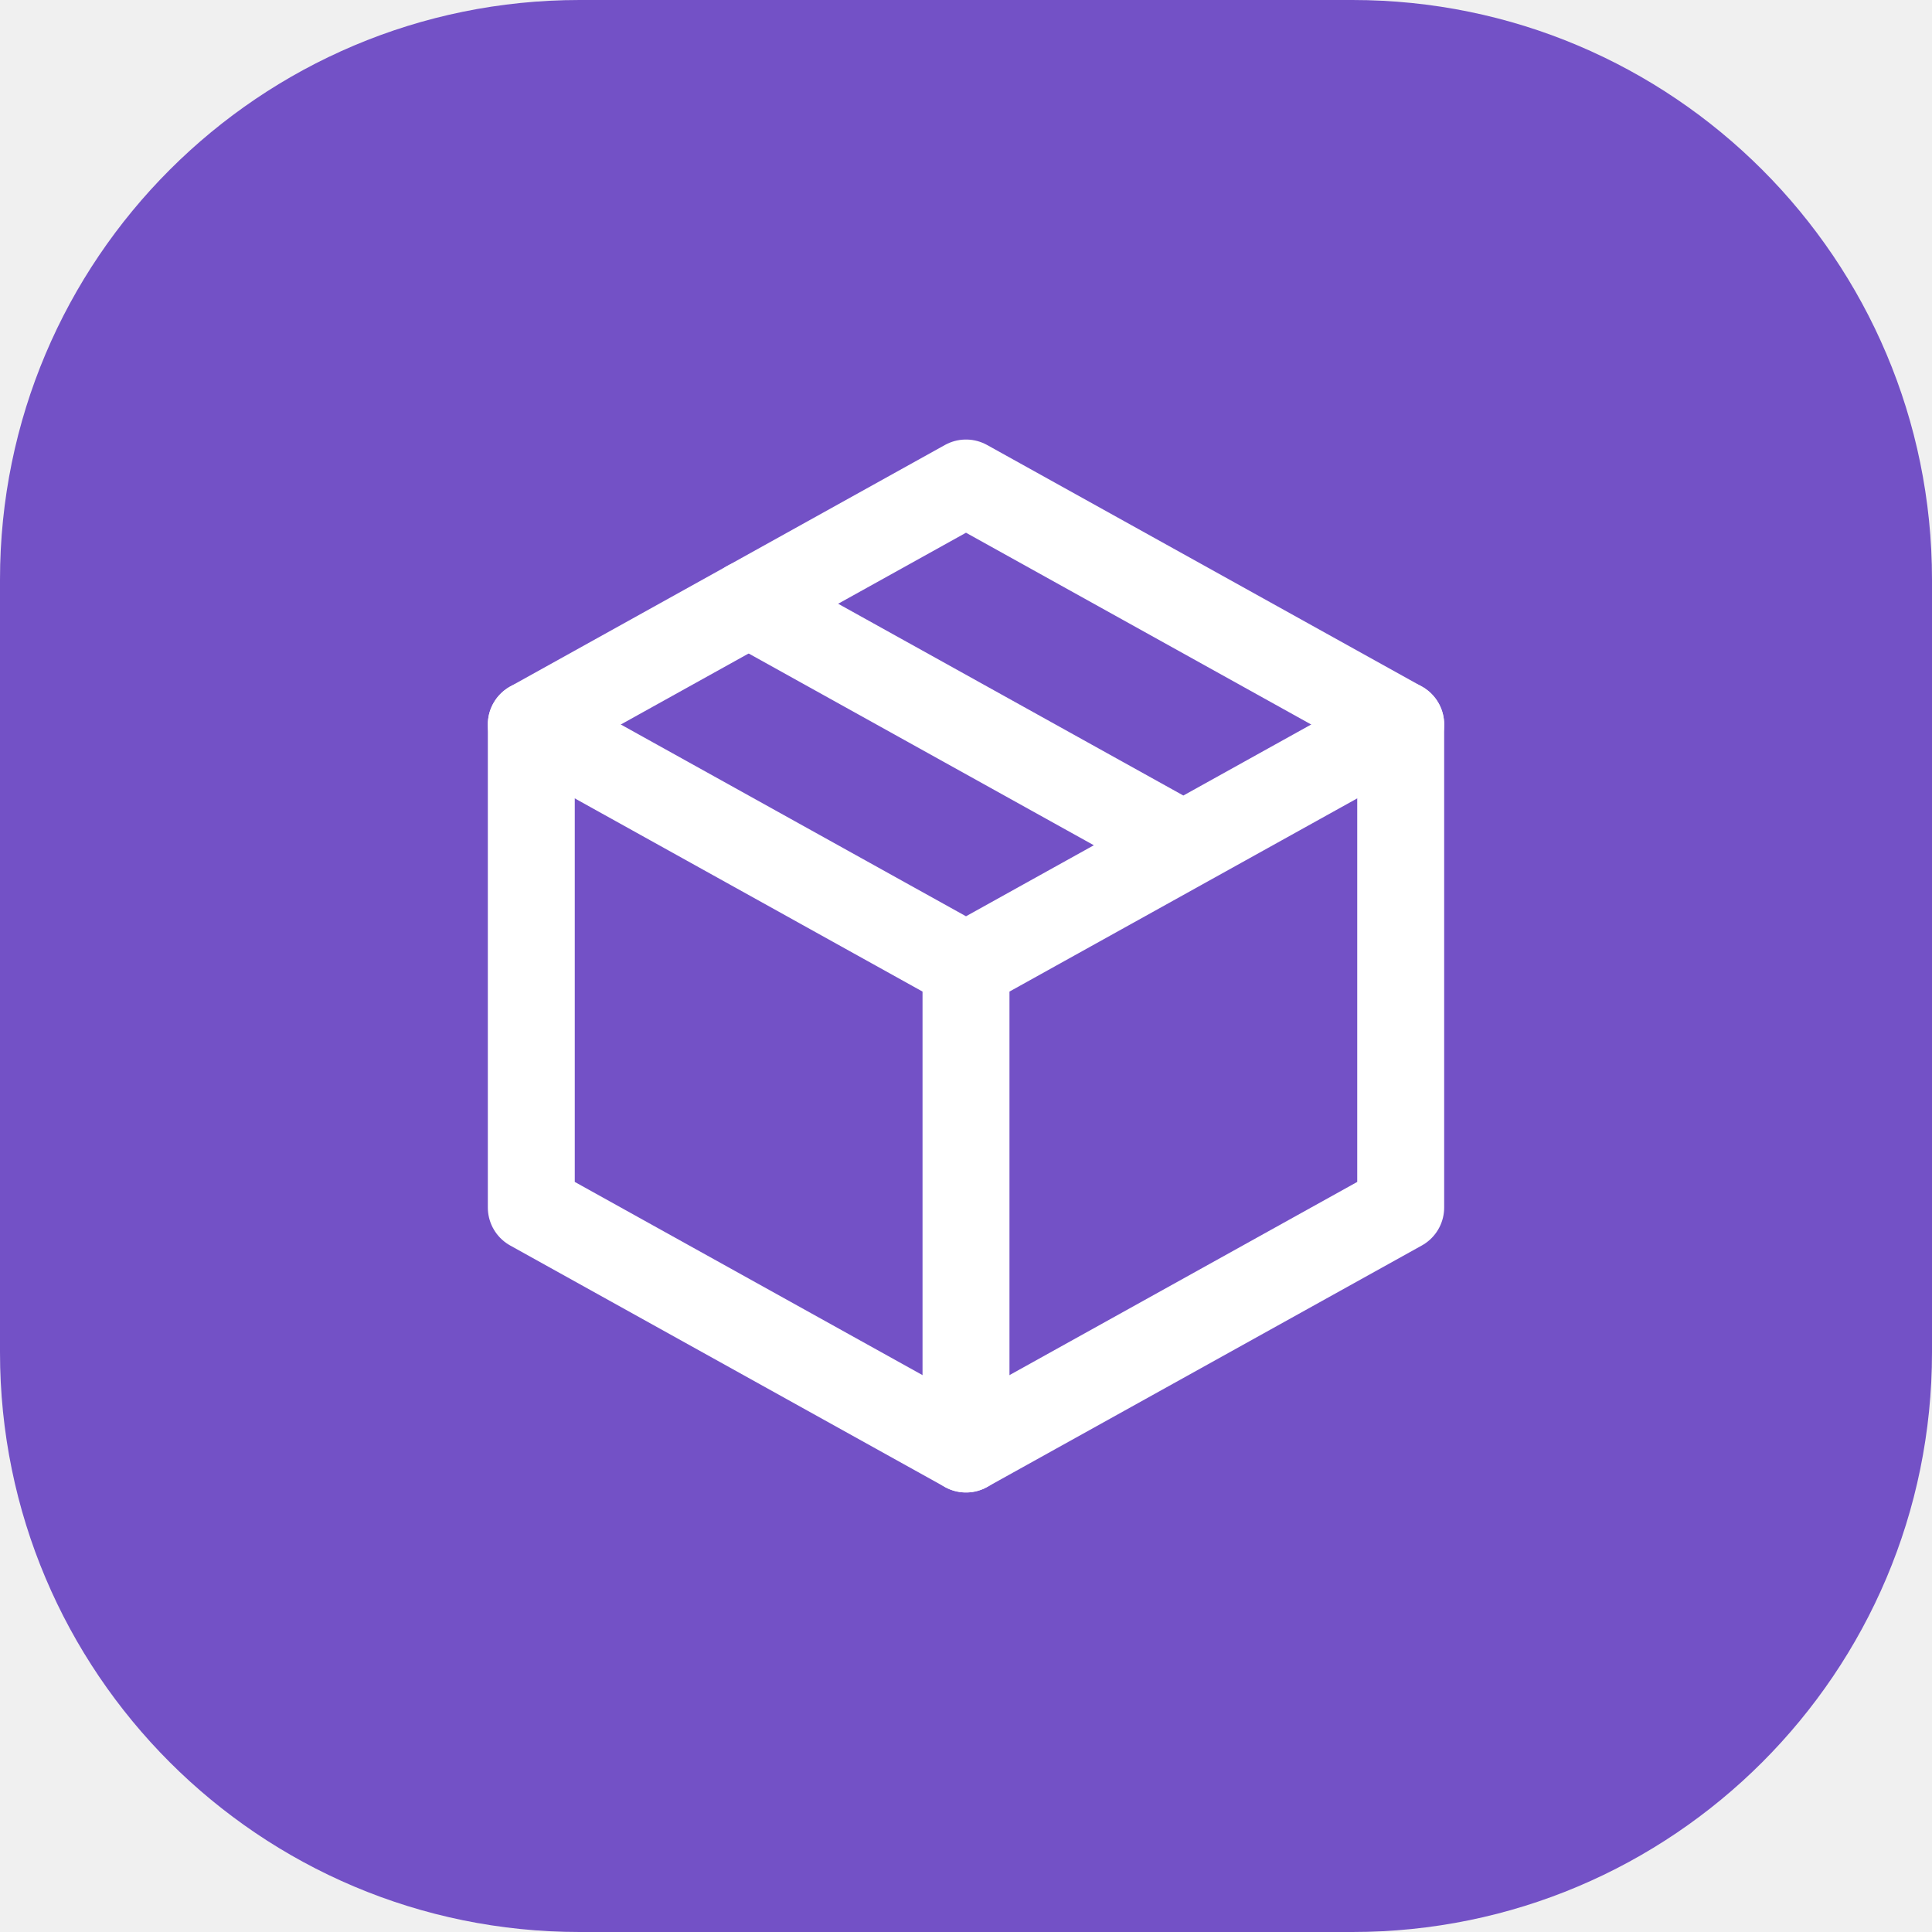
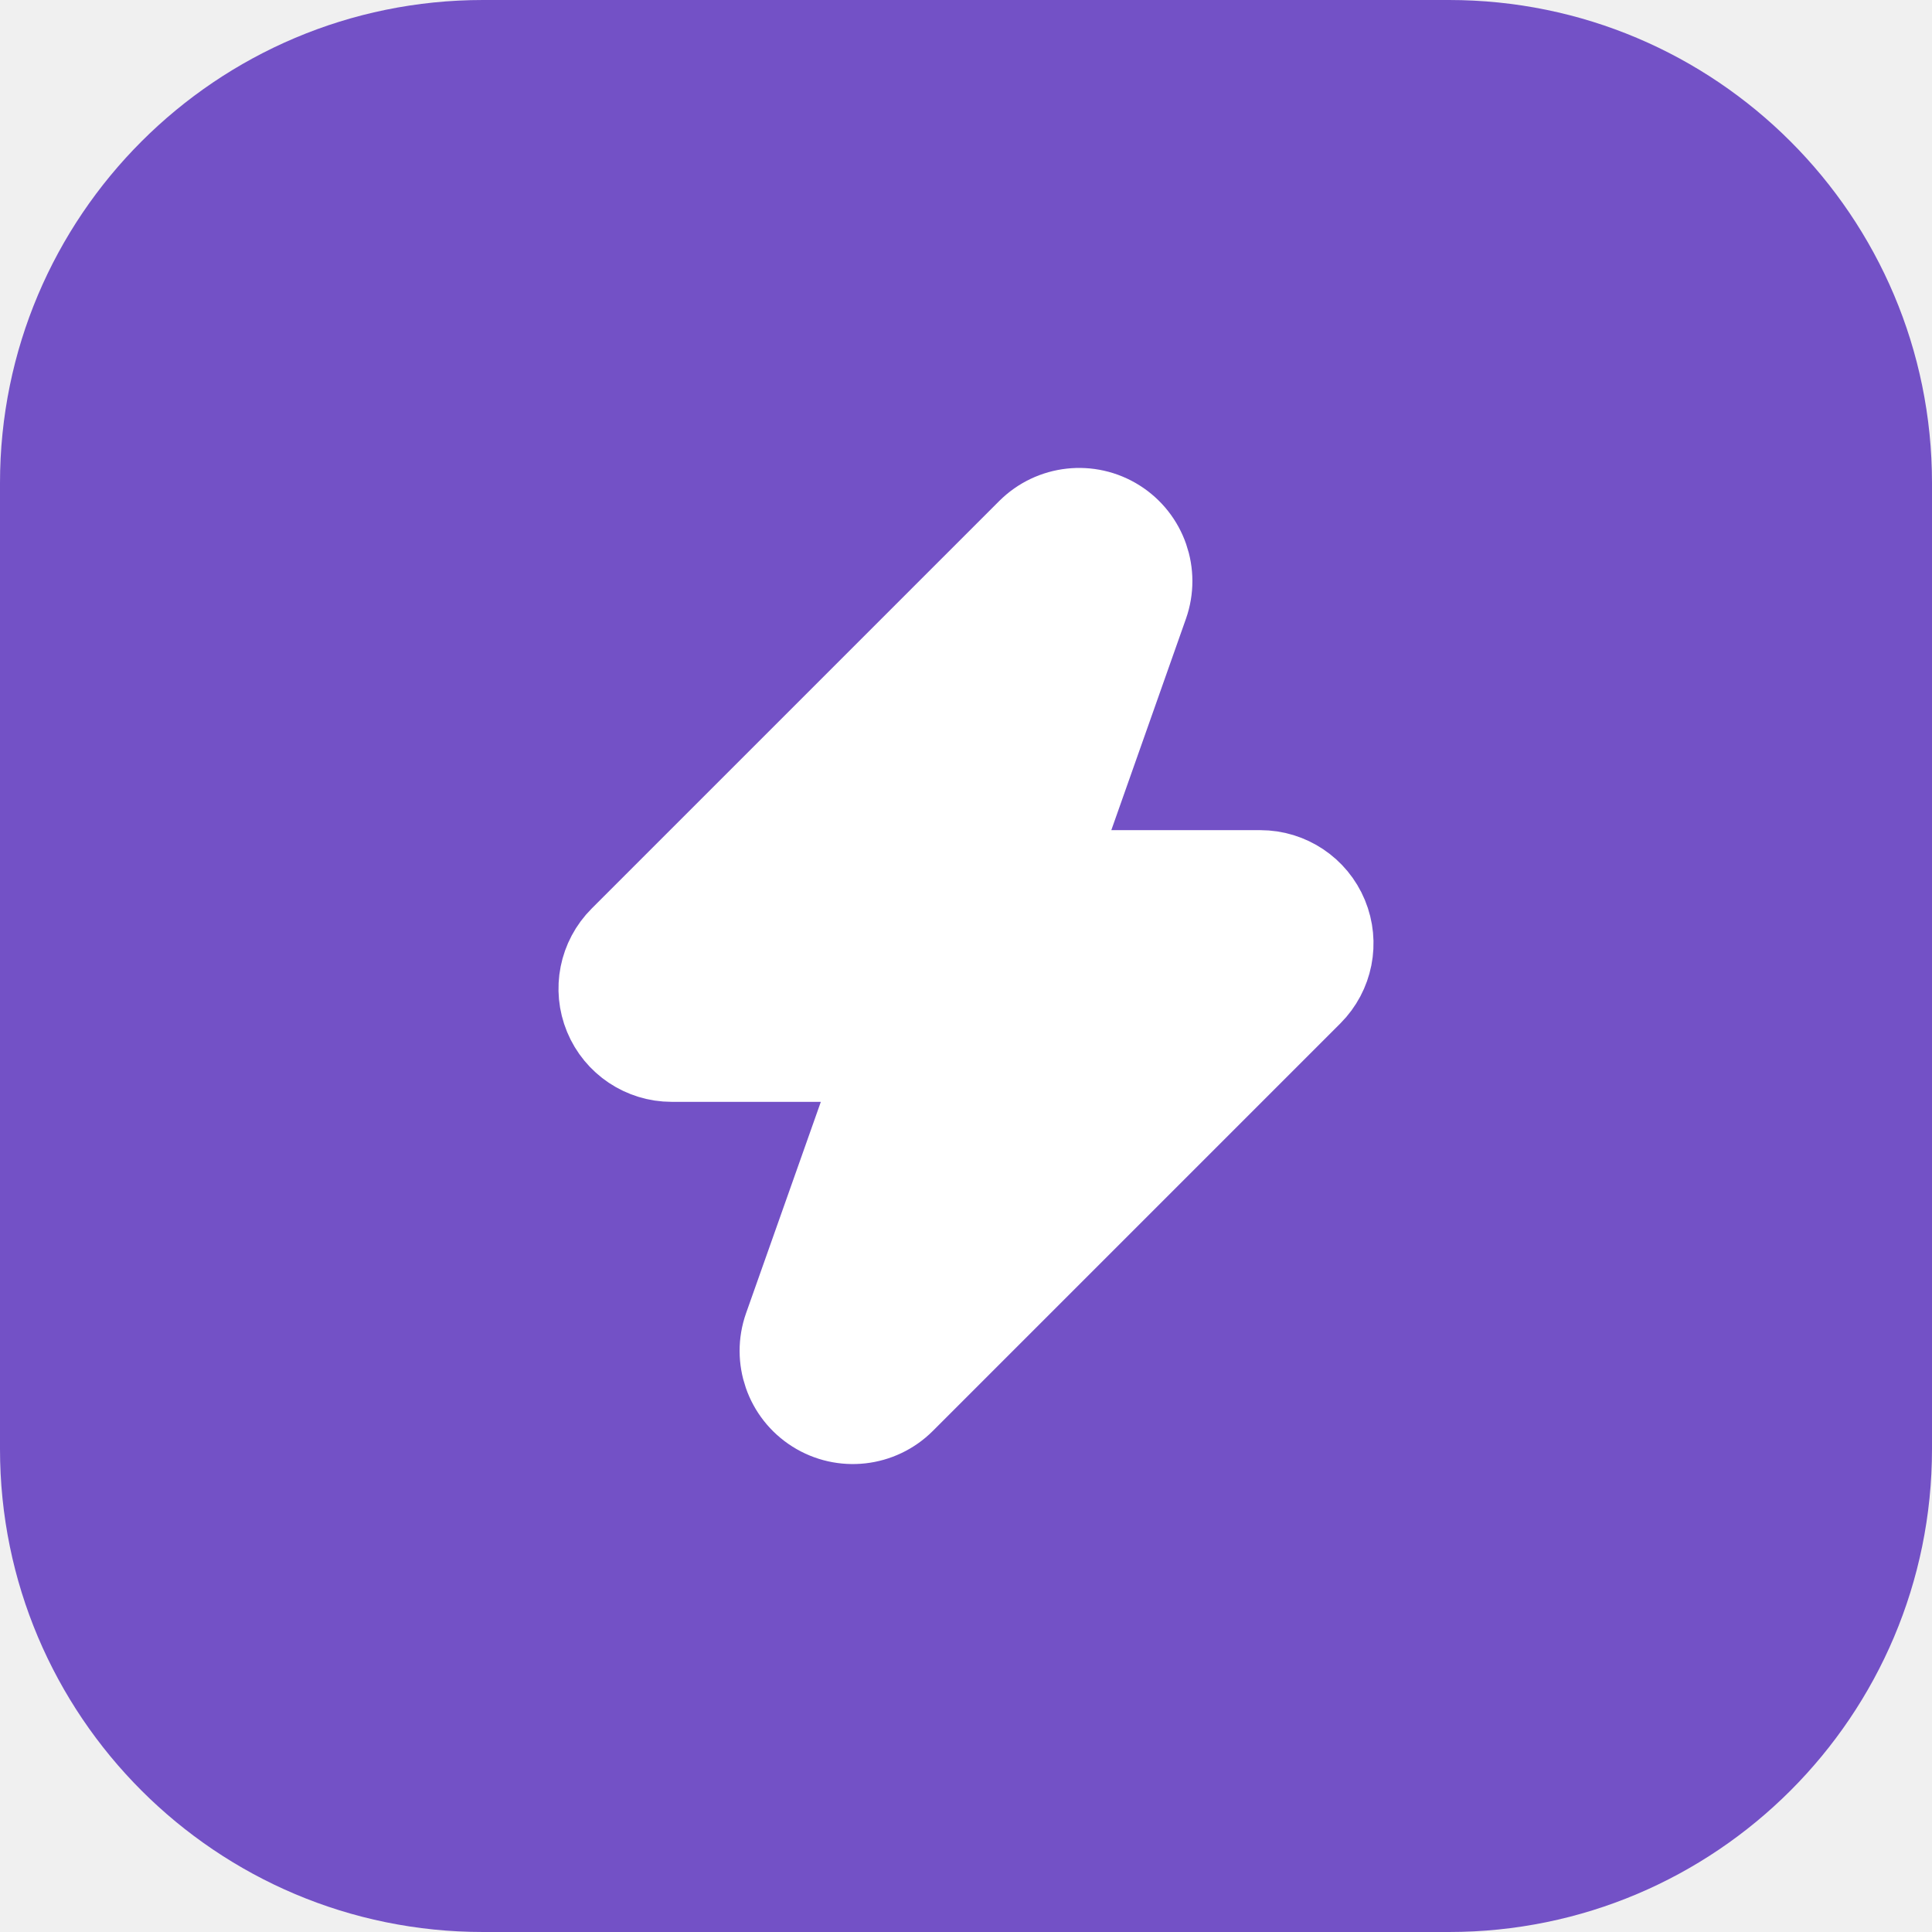
- <svg xmlns="http://www.w3.org/2000/svg" width="40" height="40" viewBox="0 0 40 40">
-   <rect width="40" height="40" rx="12" fill="#7351c6" />
-   <g fill="none" stroke="white" stroke-width="1.8" stroke-linecap="round" stroke-linejoin="round">
-     <path d="m20 10 9 5v10l-9 5-9-5V15Z" />
-     <path d="m11 15 9 5 9-5M20 20v10M15.5 12.5l9 5" />
+ <svg xmlns="http://www.w3.org/2000/svg" viewBox="0 0 40 40">
+   <rect width="40" height="40" rx="10" fill="#7351c6" />
+   <g transform="translate(8.75 8.75) scale(.9375)" fill="white" stroke="white" stroke-width="2" stroke-linecap="round" stroke-linejoin="round">
+     <path d="M15.914 4a1.5 1.5 0 00-2.474-1.561l-9 9A1.5 1.5 0 005.5 14h4.002a.5.5 0 01.471.666L8.086 20a1.5 1.5 0 002.475 1.56l9-9A1.5 1.5 0 0018.5 10h-3.997a.5.5 0 01-.472-.667z" />
  </g>
</svg>
